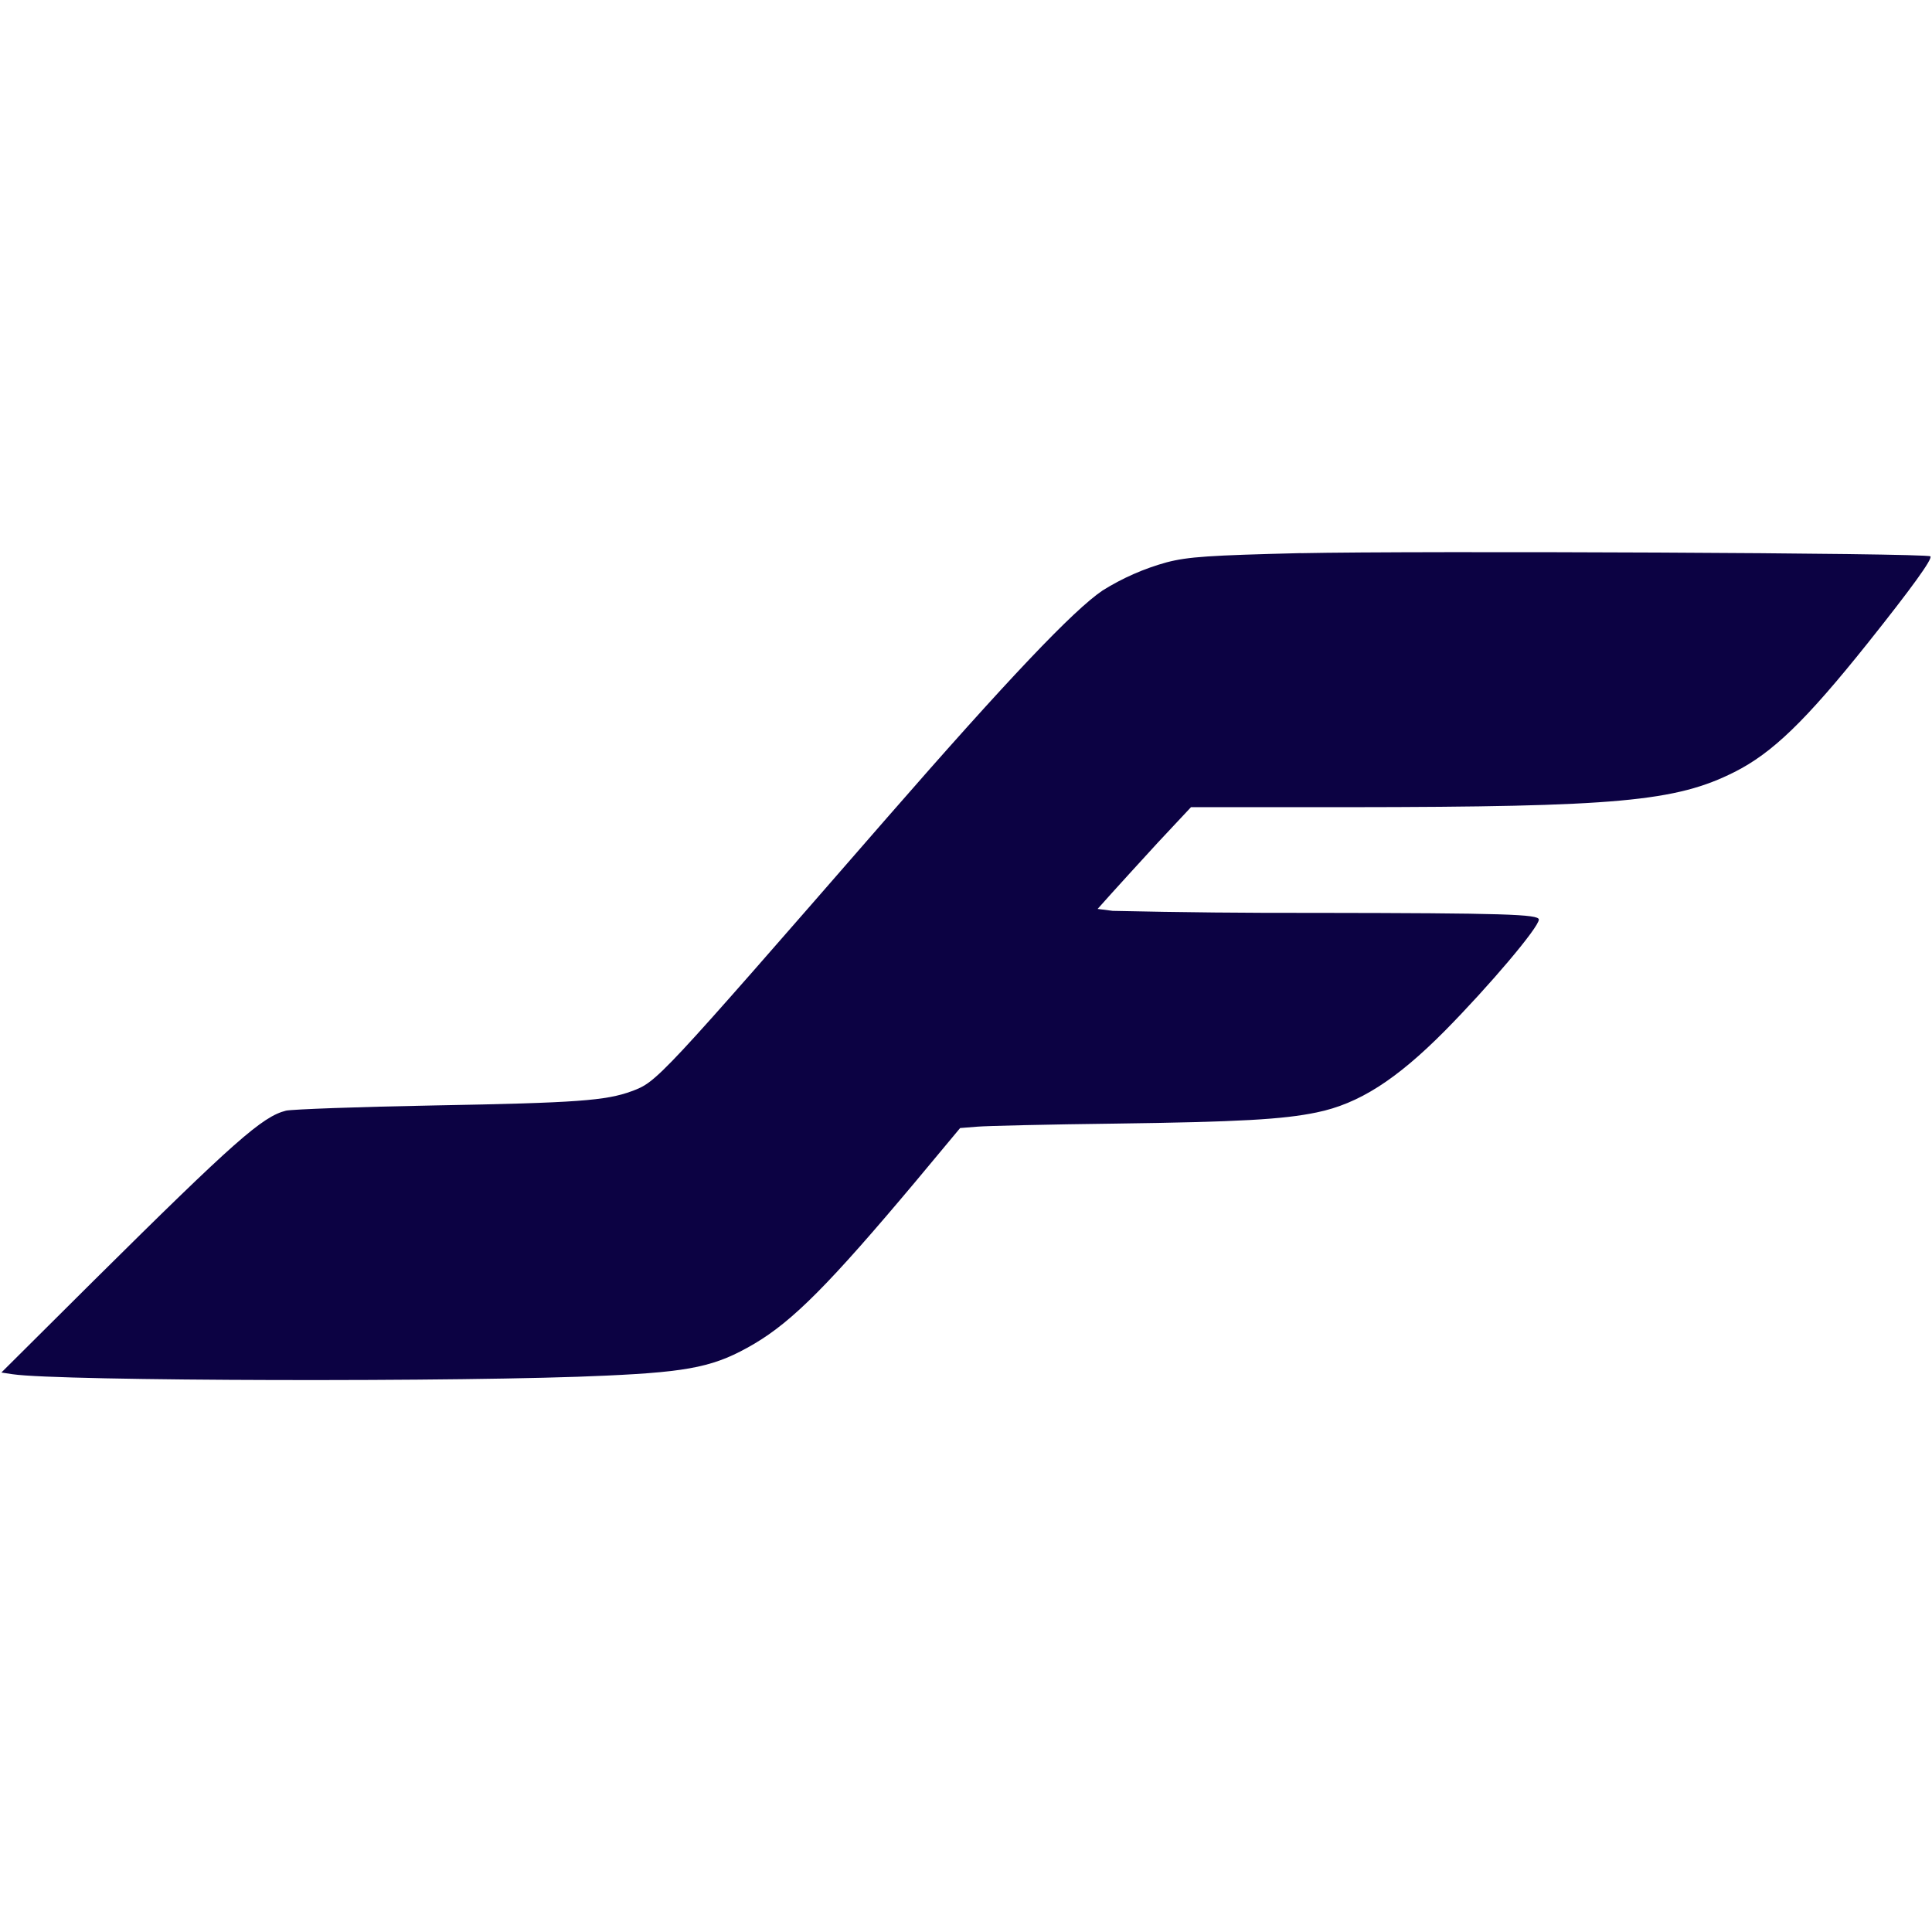
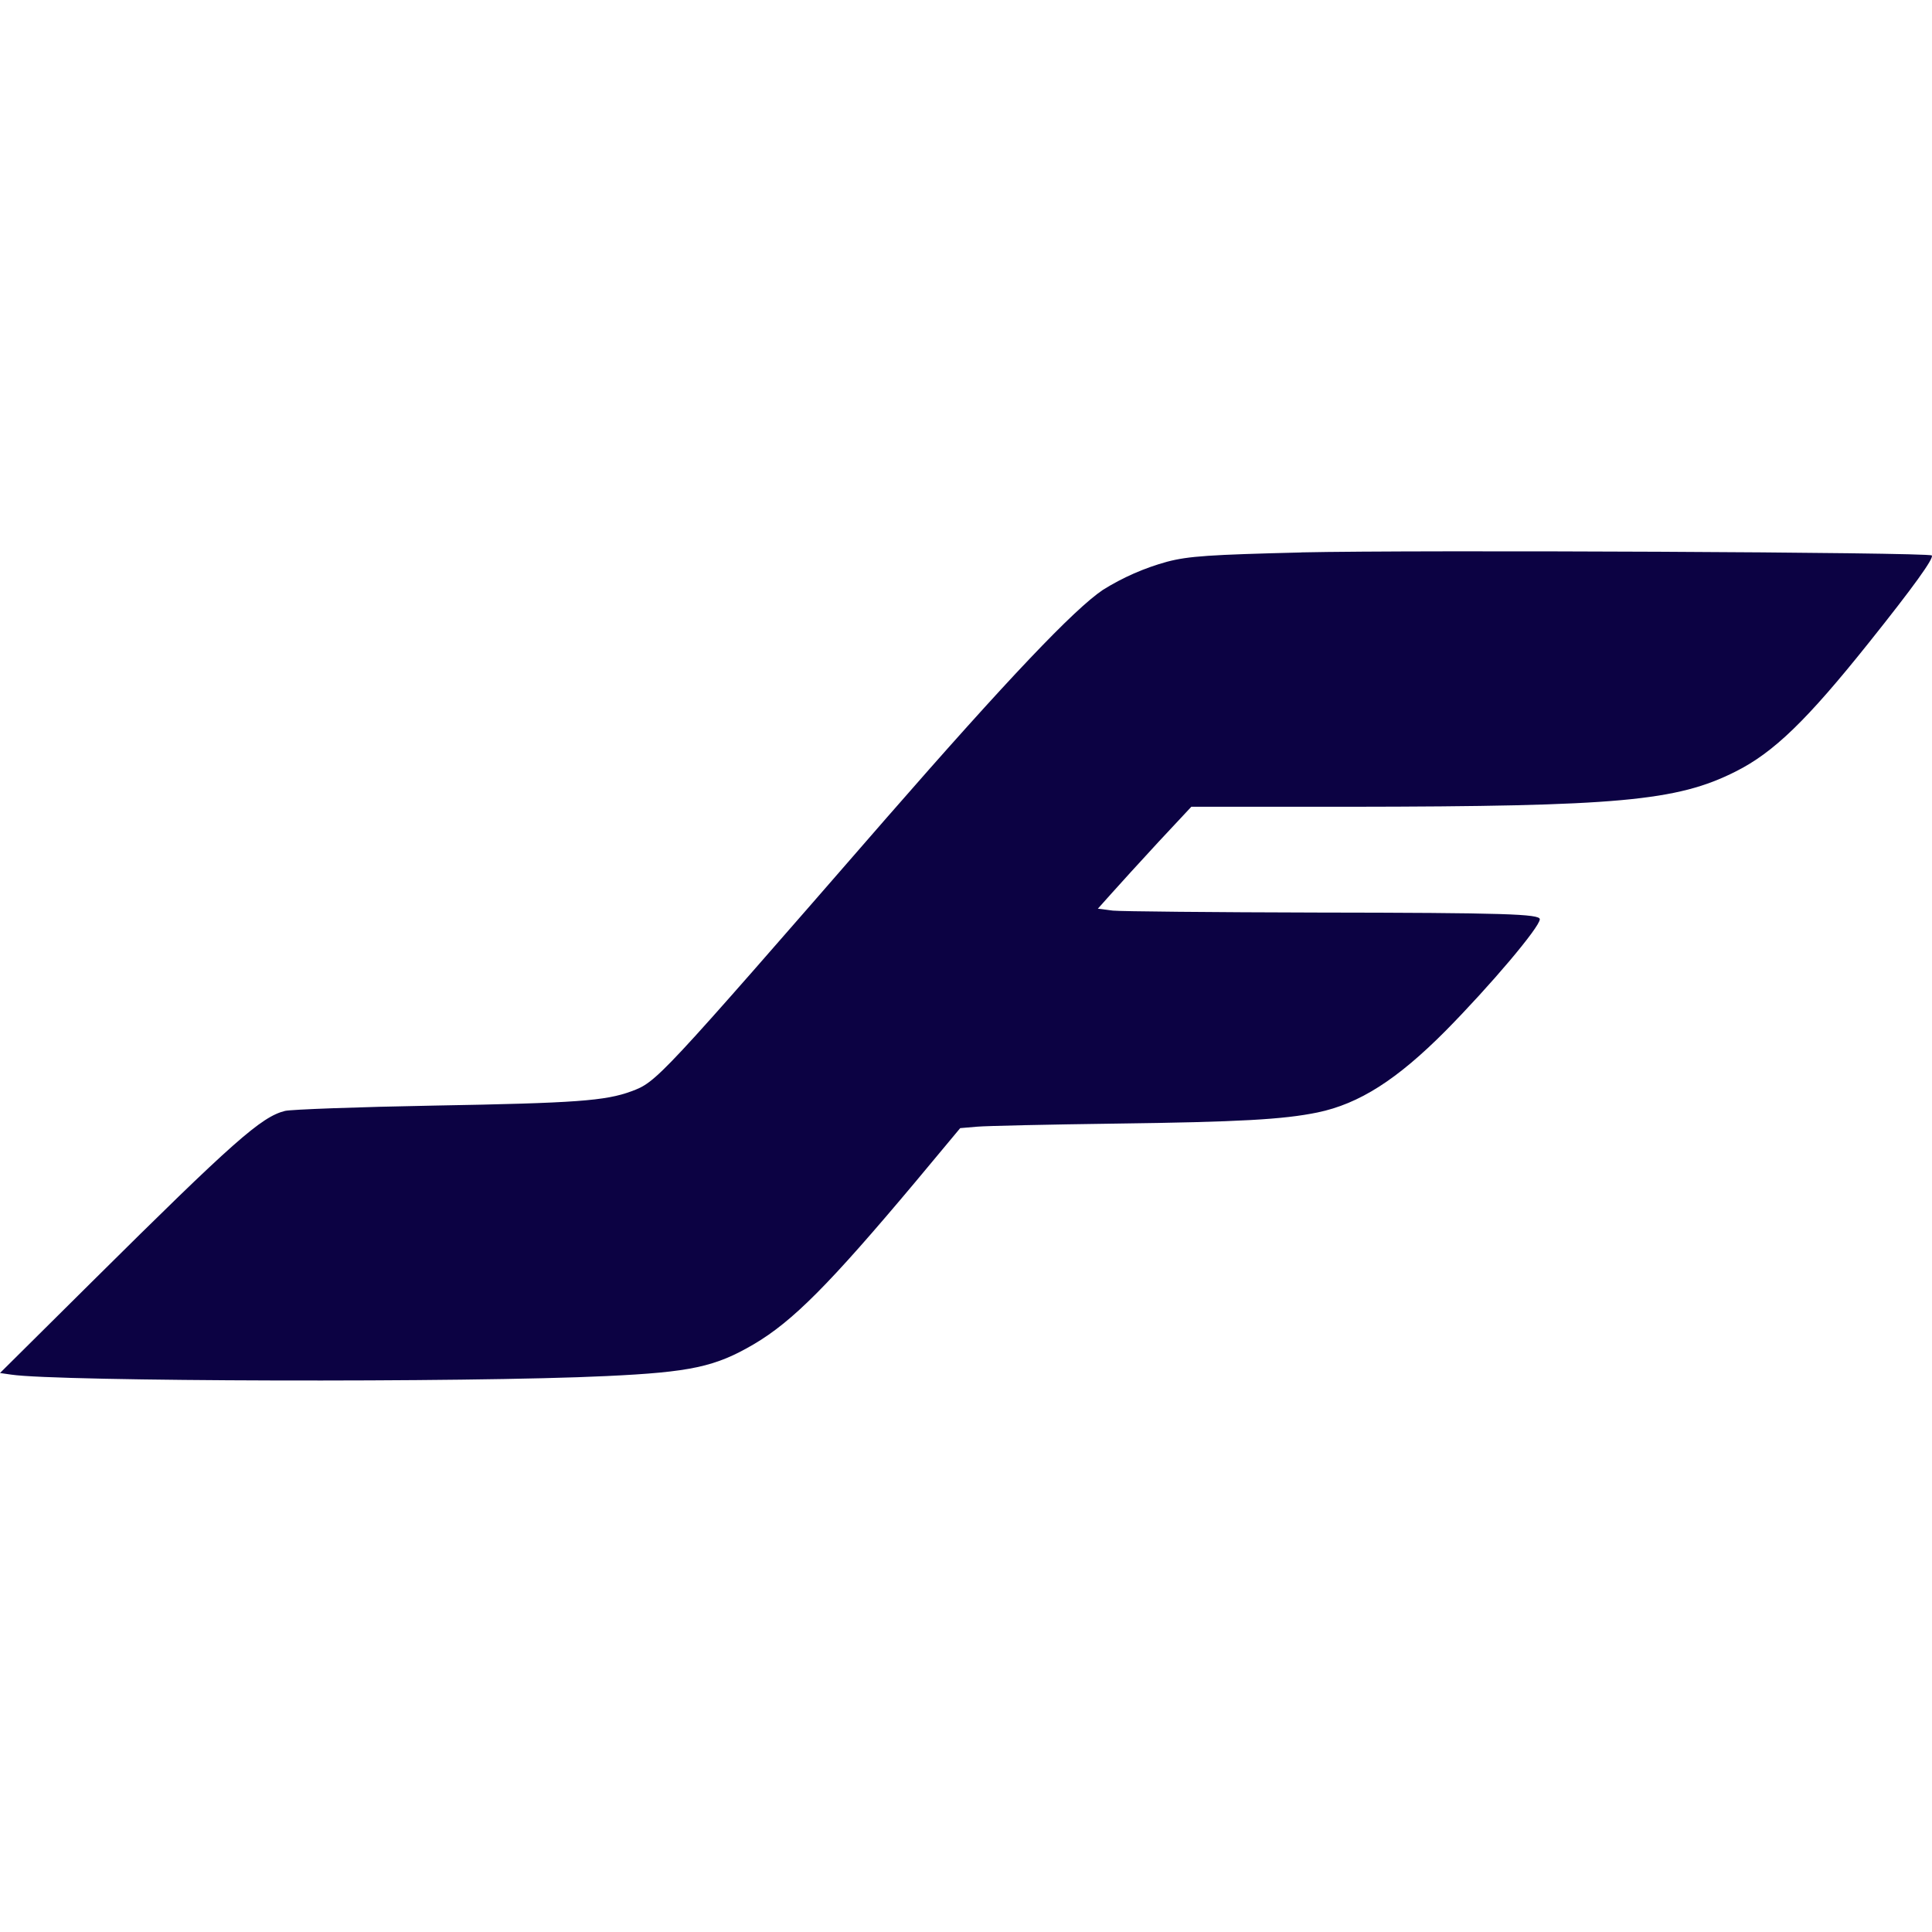
<svg xmlns="http://www.w3.org/2000/svg" role="img" viewBox="0 0 24 24" fill="#0c0243">
-   <path d="M16.156 6.871c-1.133.028-1.396.045-1.662.114a3 3 0 0 0-.797.35c-.36.242-1.174 1.098-2.684 2.83-2.847 3.269-2.85 3.272-3.165 3.39-.319.118-.686.145-2.445.177-.942.017-1.774.048-1.85.065-.294.073-.64.378-2.393 2.116L.017 17.05l.139.021c.575.087 5.67.1 7.383.017 1.046-.048 1.351-.114 1.829-.394.481-.284.938-.745 2.005-2.016l.554-.665.212-.017c.114-.01.883-.028 1.707-.038 1.548-.021 2.092-.052 2.51-.139.524-.107.991-.408 1.59-1.011.554-.561 1.17-1.288 1.17-1.385 0-.066-.432-.08-2.766-.083a102 102 0 0 1-2.528-.025l-.187-.024.17-.19c.093-.104.353-.388.578-.634l.412-.44h1.963c3.329-.003 4.06-.07 4.787-.436.47-.236.883-.634 1.655-1.6q.825-1.035.78-1.08c-.042-.042-6.363-.07-7.824-.039" />
+   <path d="M16.162 6.863c-1.134.028-1.397.045-1.664.115a3 3 0 0 0-.798.35c-.36.243-1.176 1.1-2.688 2.833-2.85 3.275-2.854 3.278-3.17 3.396-.32.118-.687.146-2.449.177-.943.017-1.776.048-1.852.066-.295.073-.64.378-2.396 2.12L0 17.056l.139.02c.575.087 5.677.101 7.394.018 1.048-.049 1.353-.115 1.832-.396.482-.284.94-.745 2.008-2.018l.555-.666.211-.018c.115-.01.885-.027 1.71-.038 1.55-.02 2.095-.052 2.515-.138.523-.108.992-.41 1.592-1.013.555-.562 1.172-1.29 1.172-1.388 0-.065-.434-.08-2.77-.083-1.29-.003-2.429-.014-2.533-.024l-.187-.024.17-.19c.093-.105.353-.39.58-.636l.411-.44h1.967c3.333-.004 4.065-.07 4.793-.437.472-.236.885-.635 1.658-1.603q.827-1.035.78-1.082c-.04-.04-6.37-.07-7.835-.038" />
</svg>
